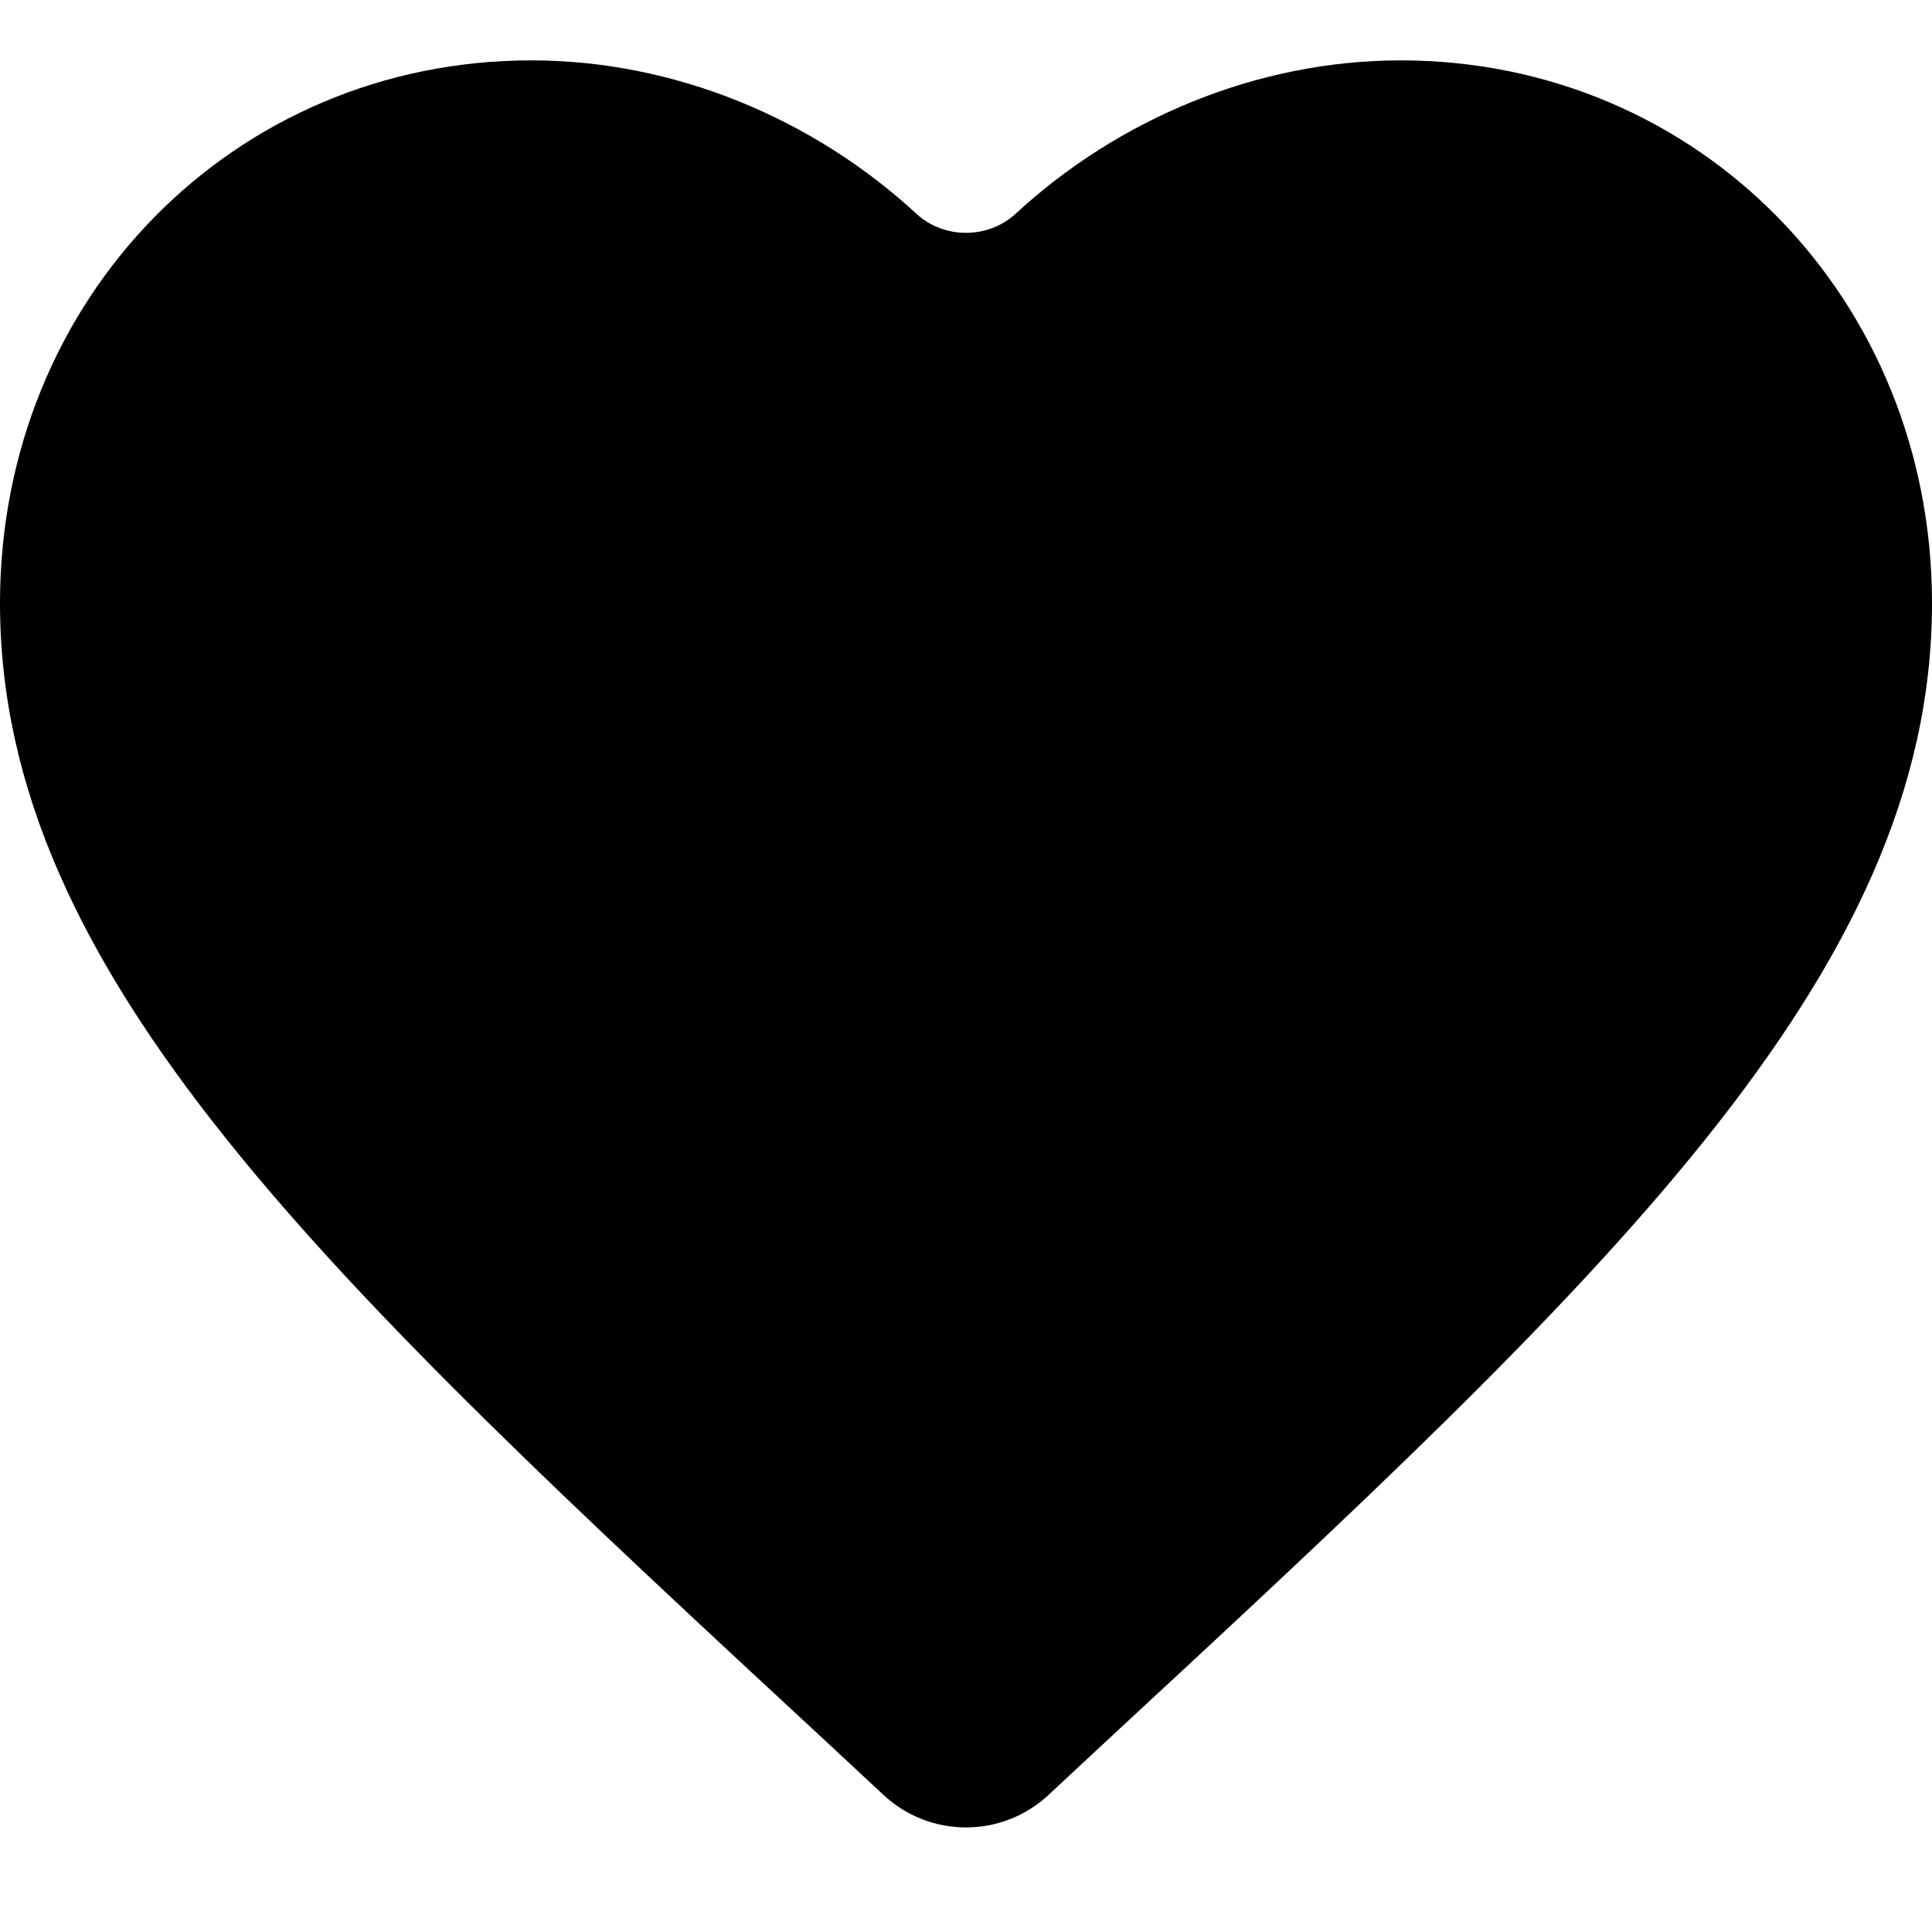
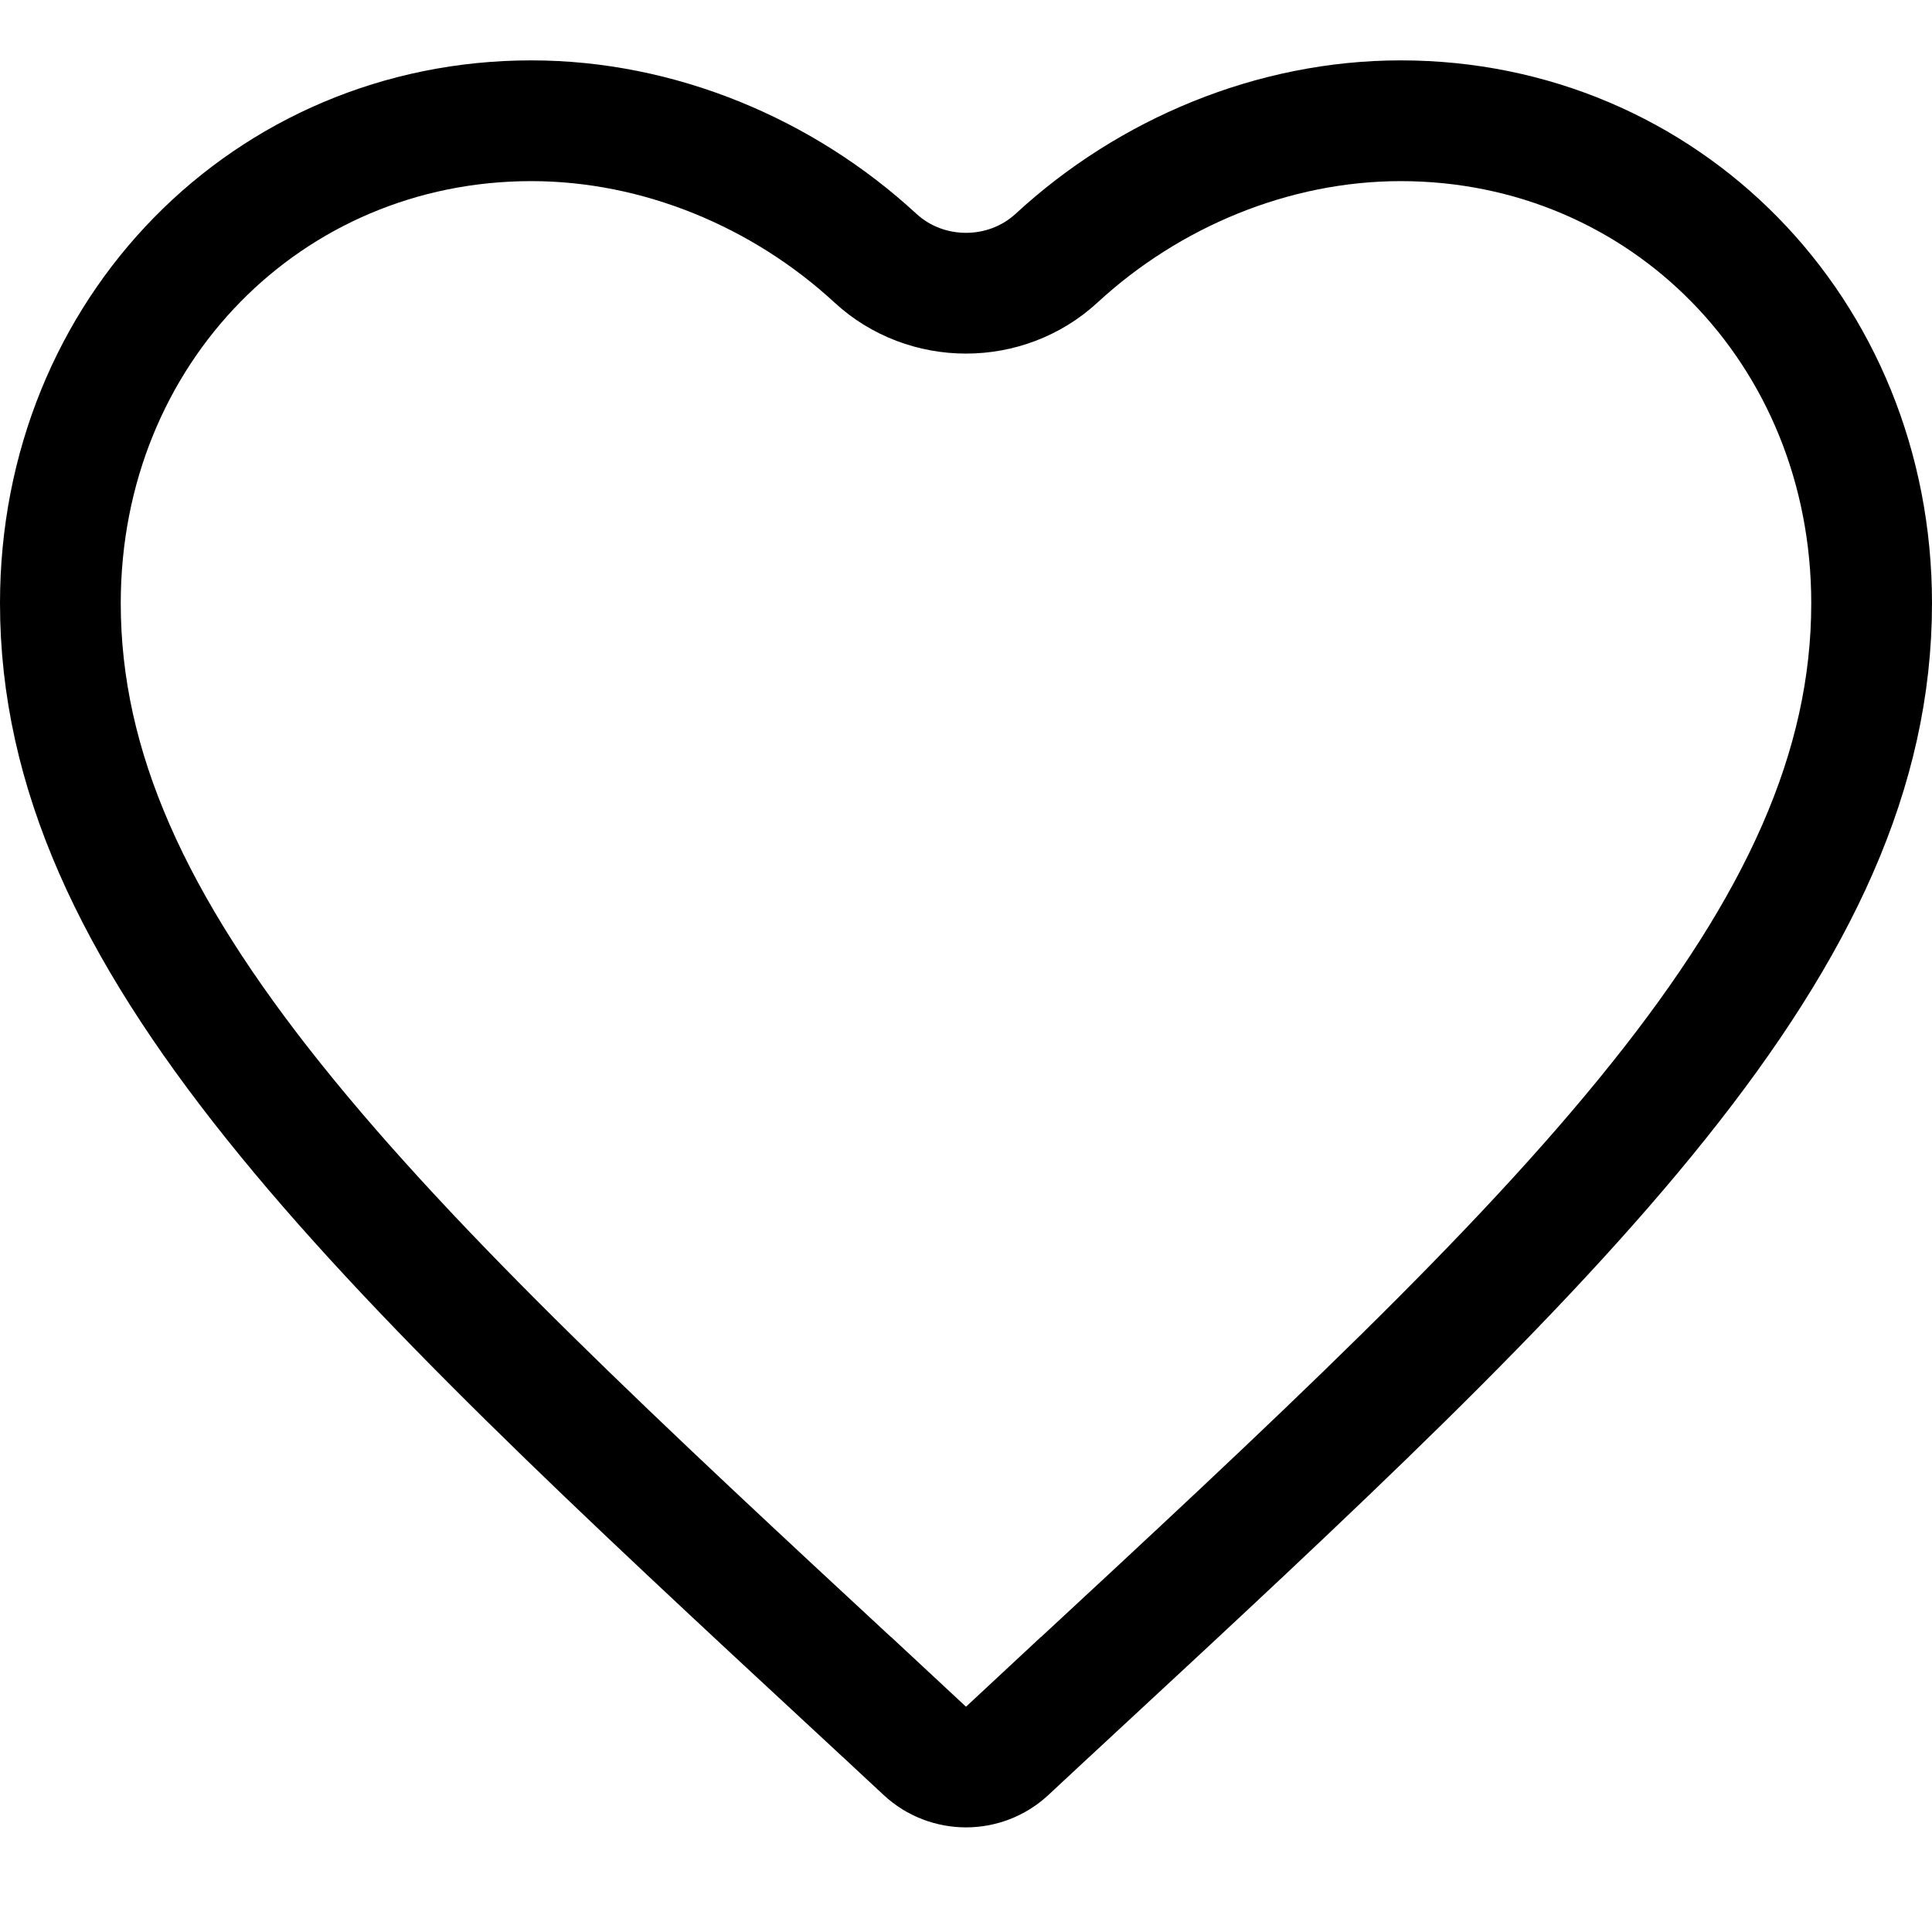
<svg xmlns="http://www.w3.org/2000/svg" width="24" height="24" viewBox="0 0 16 15" fill="none">
-   <path d="M8.681 14.367C8.297 14.723 7.703 14.723 7.319 14.367L6.84 13.921C2.72 10.104 0 7.578 0 4.496C0 1.97 1.936 0 4.4 0C5.589 0 6.736 0.483 7.589 1.27C7.817 1.481 8.183 1.481 8.411 1.27C9.264 0.483 10.412 0 11.6 0C14.064 0 16 1.97 16 4.496C16 7.578 13.28 10.104 9.16 13.921L8.681 14.367Z" fill="currentColor" />
+   <path d="M11.6 0.5C13.778 0.5 15.5 2.237 15.5 4.496C15.5 5.876 14.895 7.169 13.734 8.62C12.568 10.078 10.89 11.637 8.82 13.555H8.819L8.341 14C8.149 14.178 7.851 14.178 7.659 14L7.181 13.555H7.18C5.11 11.637 3.432 10.078 2.266 8.62C1.105 7.169 0.5 5.876 0.5 4.496C0.5 2.237 2.222 0.5 4.4 0.5C5.455 0.5 6.483 0.93 7.25 1.638C7.67 2.025 8.33 2.025 8.75 1.638C9.517 0.93 10.545 0.5 11.6 0.5Z" stroke="currentColor" />
</svg>
